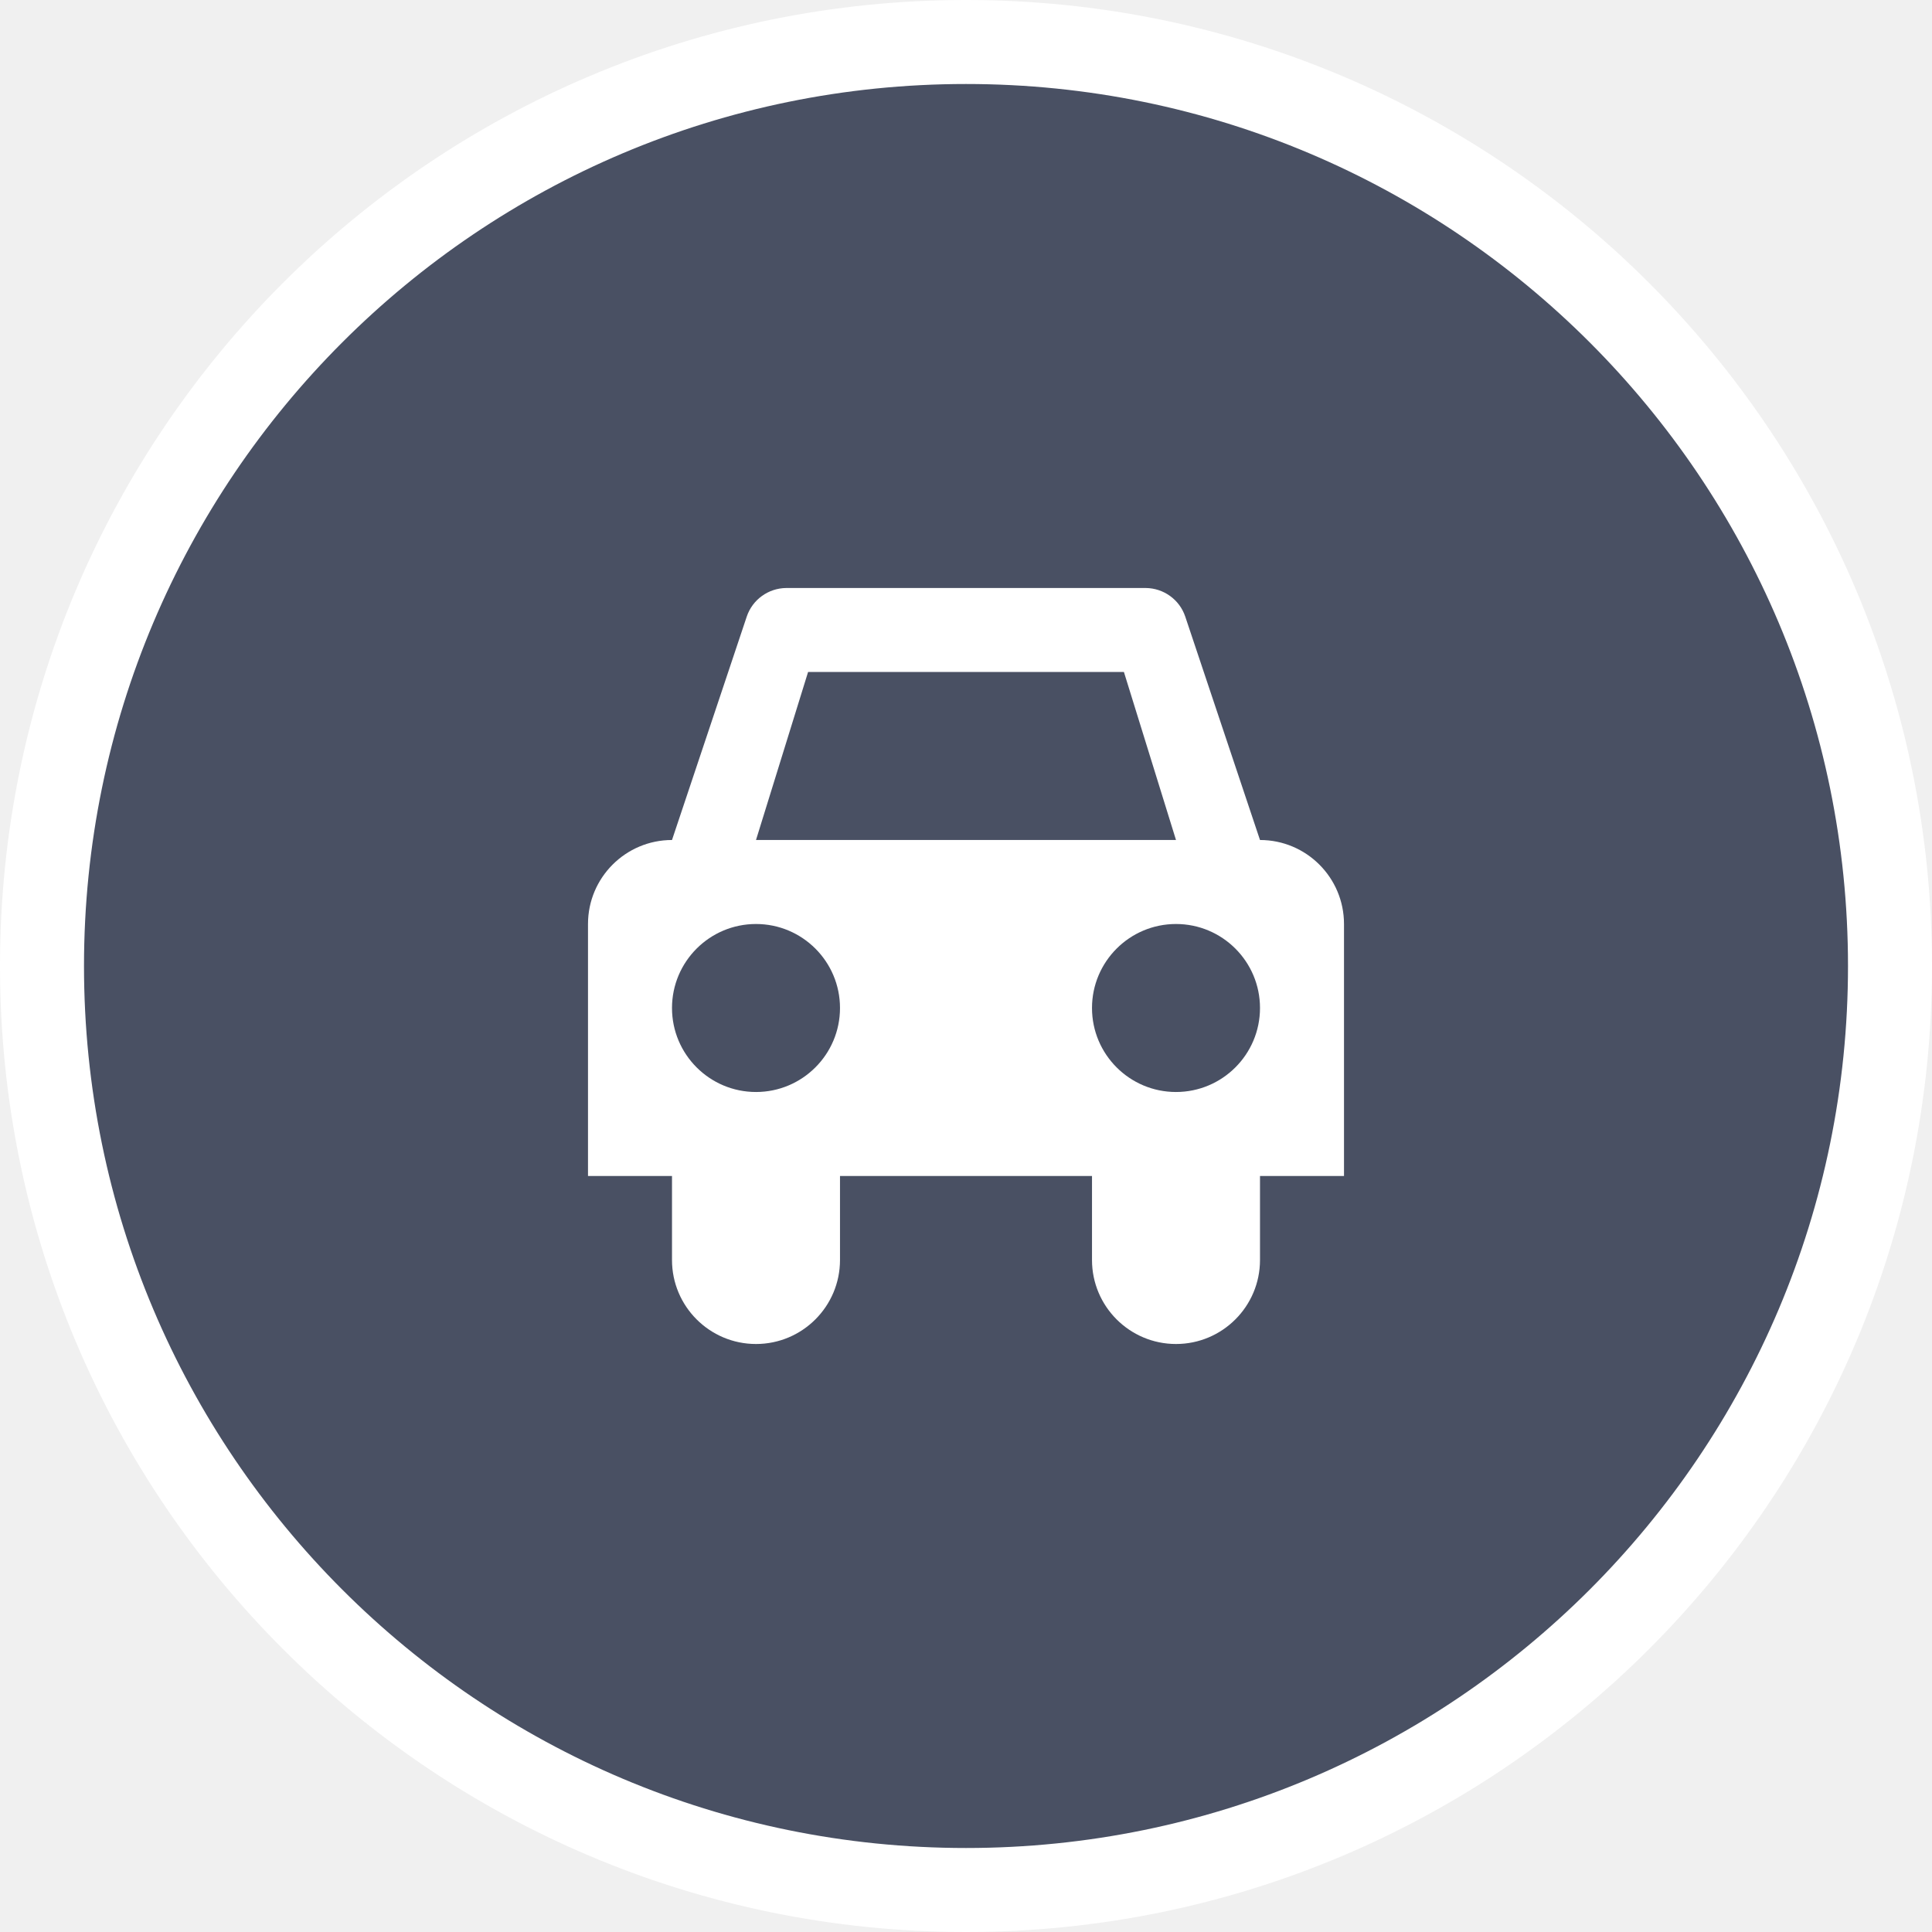
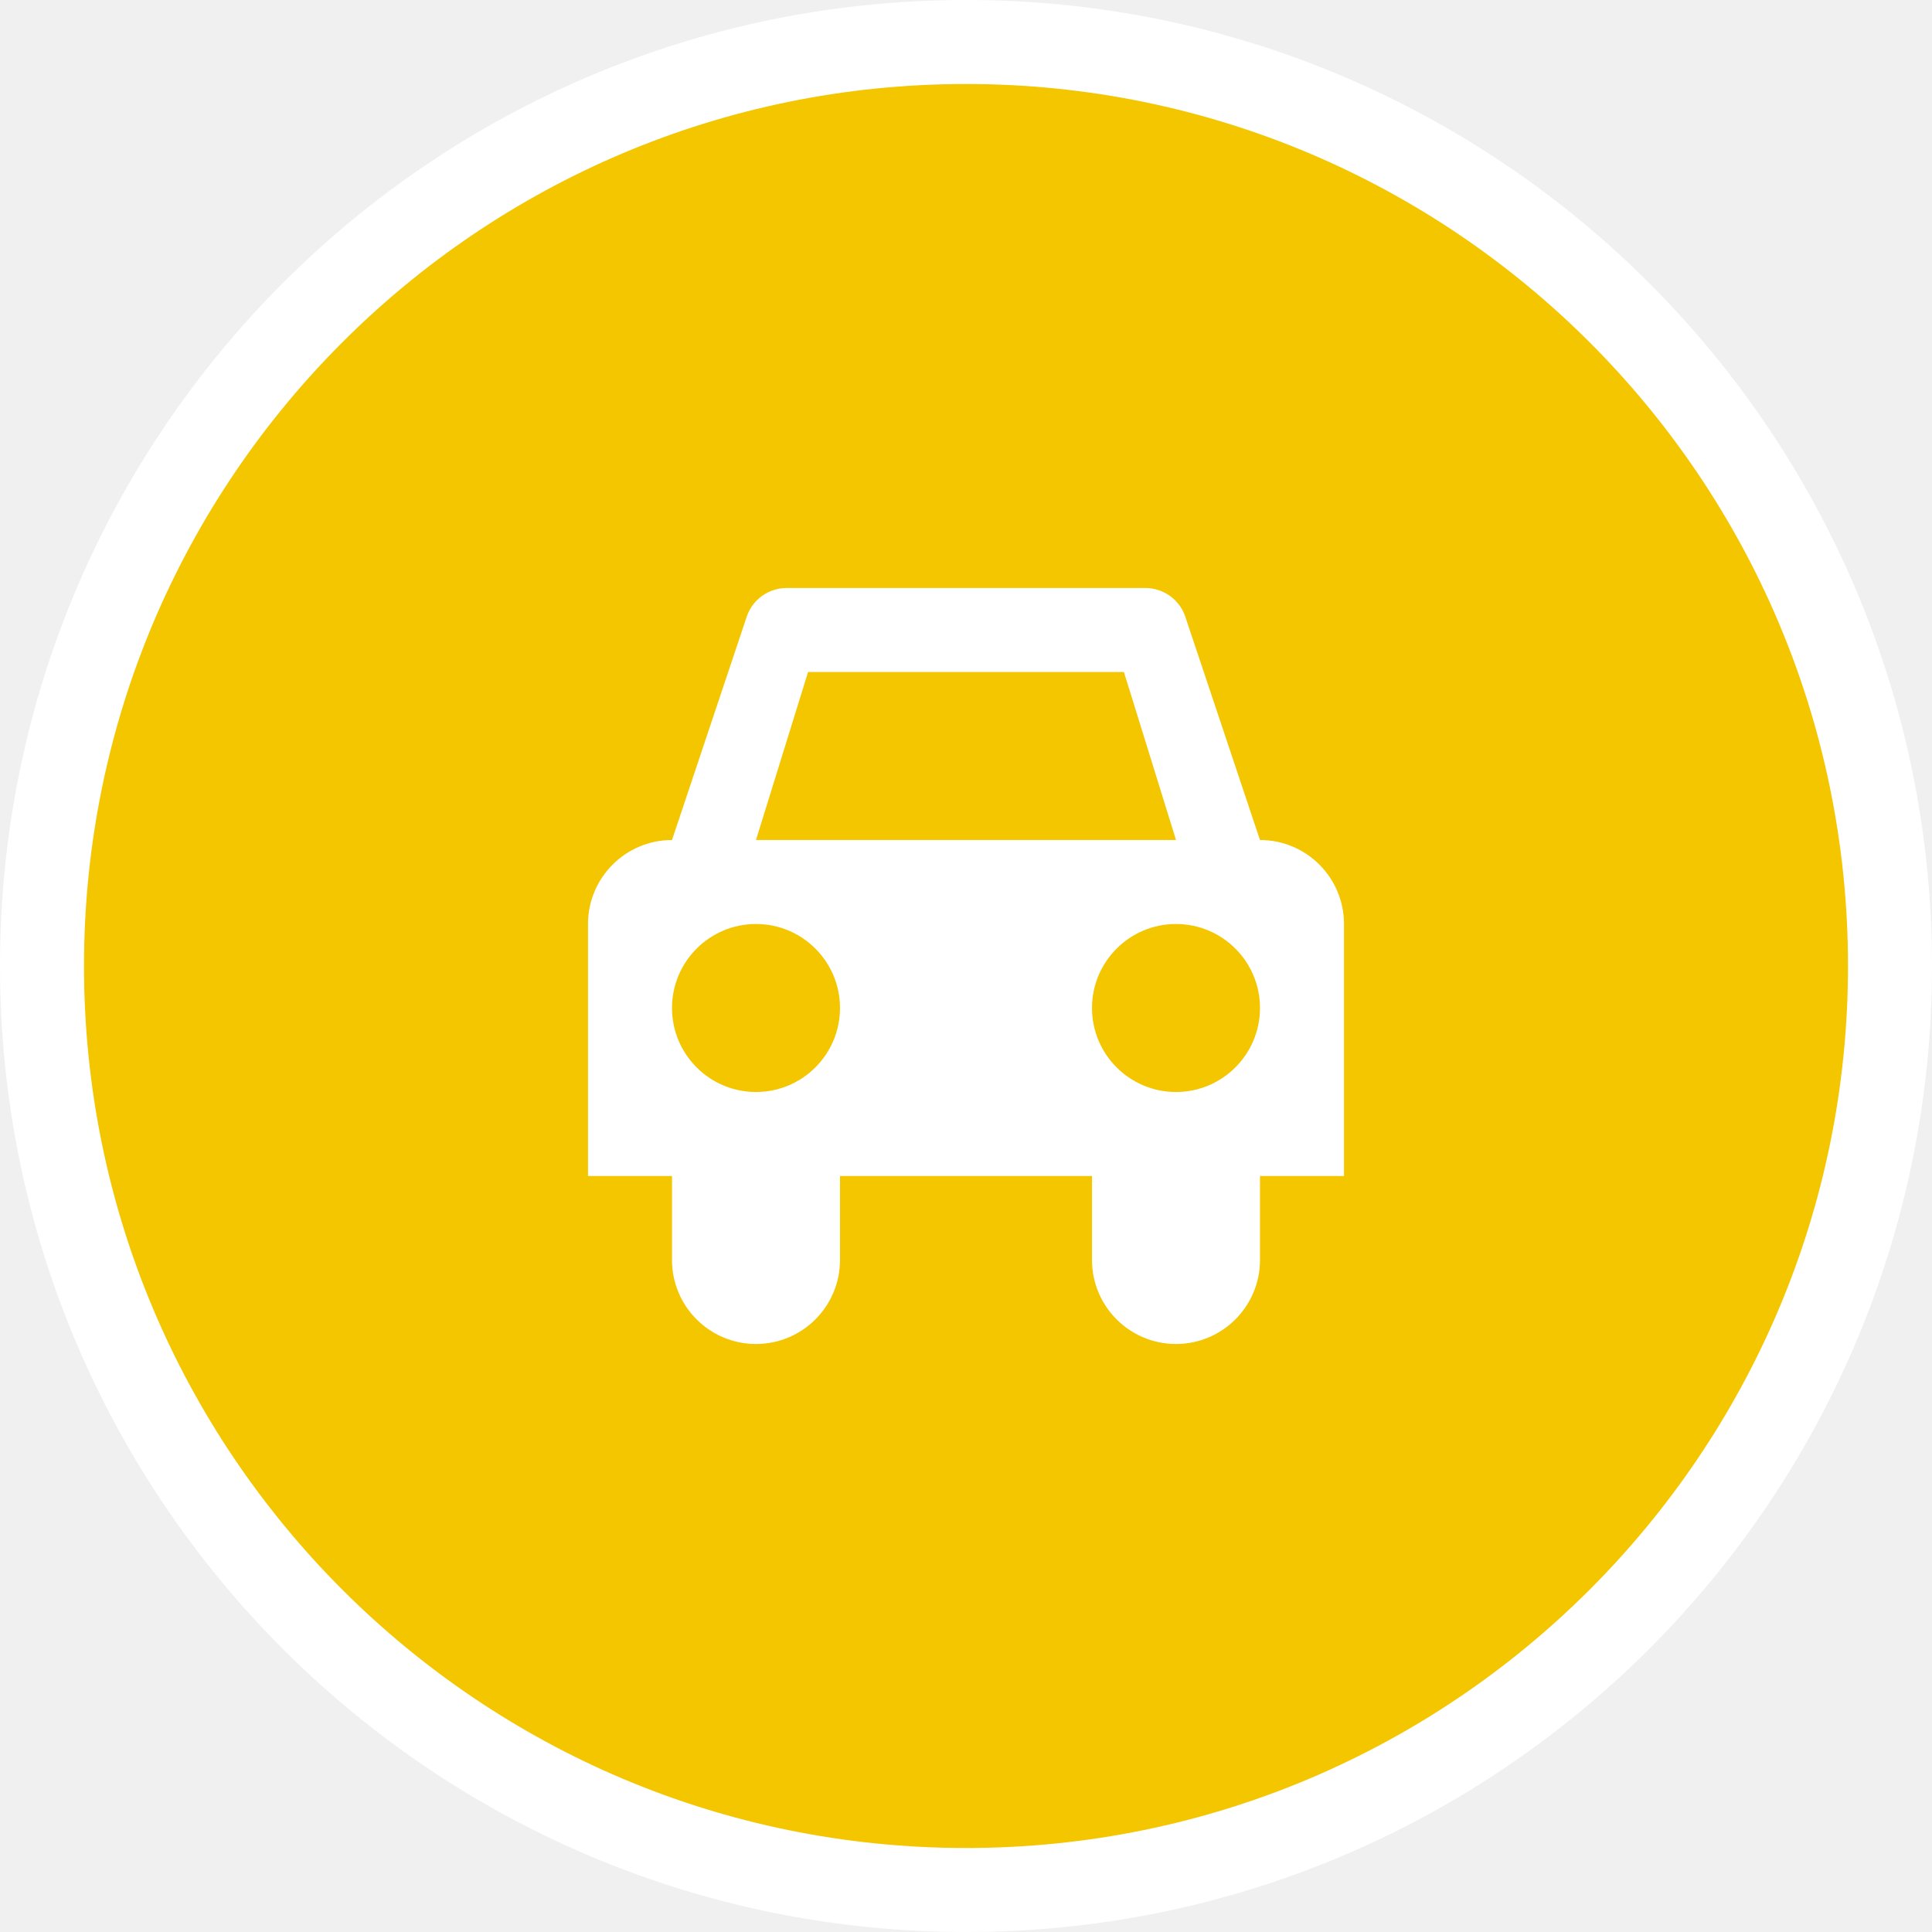
<svg xmlns="http://www.w3.org/2000/svg" viewBox="0 0 23 23" height="23" width="23">
  <rect fill="none" x="0" y="0" width="23" height="23" />
  <rect x="1" y="1" rx="10.5" ry="10.5" width="21" height="21" stroke="#ffffff" style="stroke-linejoin:round;stroke-miterlimit:4;" fill="#ffffff" stroke-width="2" />
-   <rect x="1" y="1" width="21" height="21" rx="10.5" ry="10.5" fill="#495063" />
+   <rect x="1" y="1" width="21" height="21" rx="10.5" ry="10.5" fill="#F3C600" />
  <path fill="#ffffff" transform="translate(6 6)" d="M9,4L8.11,1.34C8.042,1.138,7.853,1.002,7.64,1H3.36C3.147,1.002,2.958,1.138,2.89,1.34L2,4C1.448,4,1,4.448,1,5  v3h1v1c0,0.552,0.448,1,1,1s1-0.448,1-1V8h3v1c0,0.552,0.448,1,1,1s1-0.448,1-1V8h1V5C10,4.448,9.552,4,9,4z M3,7  C2.448,7,2,6.552,2,6s0.448-1,1-1s1,0.448,1,1S3.552,7,3,7z M3,4l0.62-2h3.76L8,4H3z M8,7C7.448,7,7,6.552,7,6s0.448-1,1-1  s1,0.448,1,1S8.552,7,8,7z" />
</svg>
